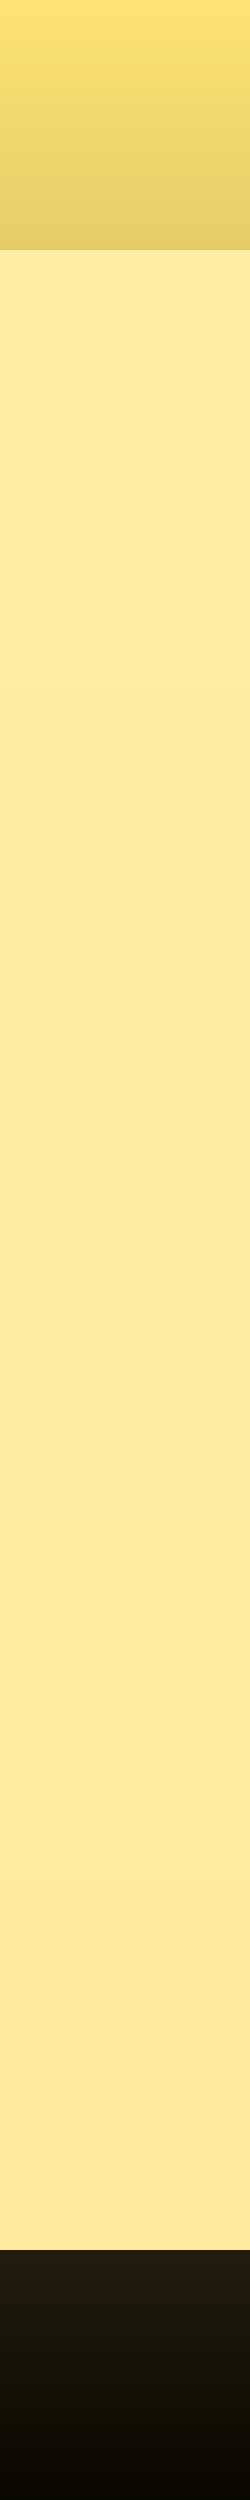
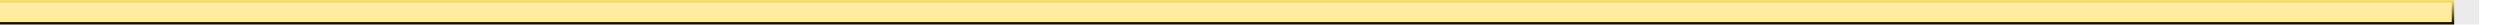
- <svg xmlns="http://www.w3.org/2000/svg" width="1" height="10" fill-rule="evenodd" clip-rule="evenodd" stroke-linejoin="round" stroke-miterlimit="2">
-   <path fill="url(#_Linear1)" d="M0 0h7v10H0z" transform="matrix(0 1.42857 -.7 0 4 0)" />
-   <path d="M7 0v10H0V0h7zM.7 8.571h5.6V1.429H.7v7.142z" fill="url(#_Linear2)" transform="matrix(0 1.42857 -.7 0 4 0)" />
+ <svg xmlns="http://www.w3.org/2000/svg" width="100%" height="10px" fill-rule="evenodd" clip-rule="evenodd" stroke-linejoin="round" stroke-miterlimit="2">
+   <g transform="matrix(1021 0 0 1 -8.5 0)">
+     <path fill="#ebebeb" d="M0 0h1v10H0z" />
+     <clipPath id="a">
+       <path d="M0 0h1v10H0z" />
+     </clipPath>
+     <g clip-path="url(#a)">
+       <path fill="url(#_Linear2)" d="M0 0h7v10H0z" transform="matrix(0 1.42857 -.09853 0 .99 0)" />
+       <path d="M7 0v10H0V0h7zM.7 9.99h5.6V.01H.7v9.98z" fill="url(#_Linear3)" transform="matrix(0 1.42857 -.09853 0 .99 0)" />
+     </g>
+   </g>
  <defs>
-     <linearGradient id="_Linear1" x1="0" y1="0" x2="1" y2="0" gradientUnits="userSpaceOnUse" gradientTransform="matrix(7 0 0 10 0 5)">
+     <linearGradient id="_Linear2" x1="0" y1="0" x2="1" y2="0" gradientUnits="userSpaceOnUse" gradientTransform="matrix(7 0 0 10 0 5)">
      <stop offset="0" stop-color="#ffeda5" />
      <stop offset="1" stop-color="#ffeb9c" />
    </linearGradient>
-     <linearGradient id="_Linear2" x1="0" y1="0" x2="1" y2="0" gradientUnits="userSpaceOnUse" gradientTransform="matrix(7 0 0 10 0 5)">
+     <linearGradient id="_Linear3" x1="0" y1="0" x2="1" y2="0" gradientUnits="userSpaceOnUse" gradientTransform="matrix(7 0 0 10 0 5)">
      <stop offset="0" stop-color="#ffe373" />
      <stop offset="1" stop-color="#080600" />
    </linearGradient>
  </defs>
</svg>
